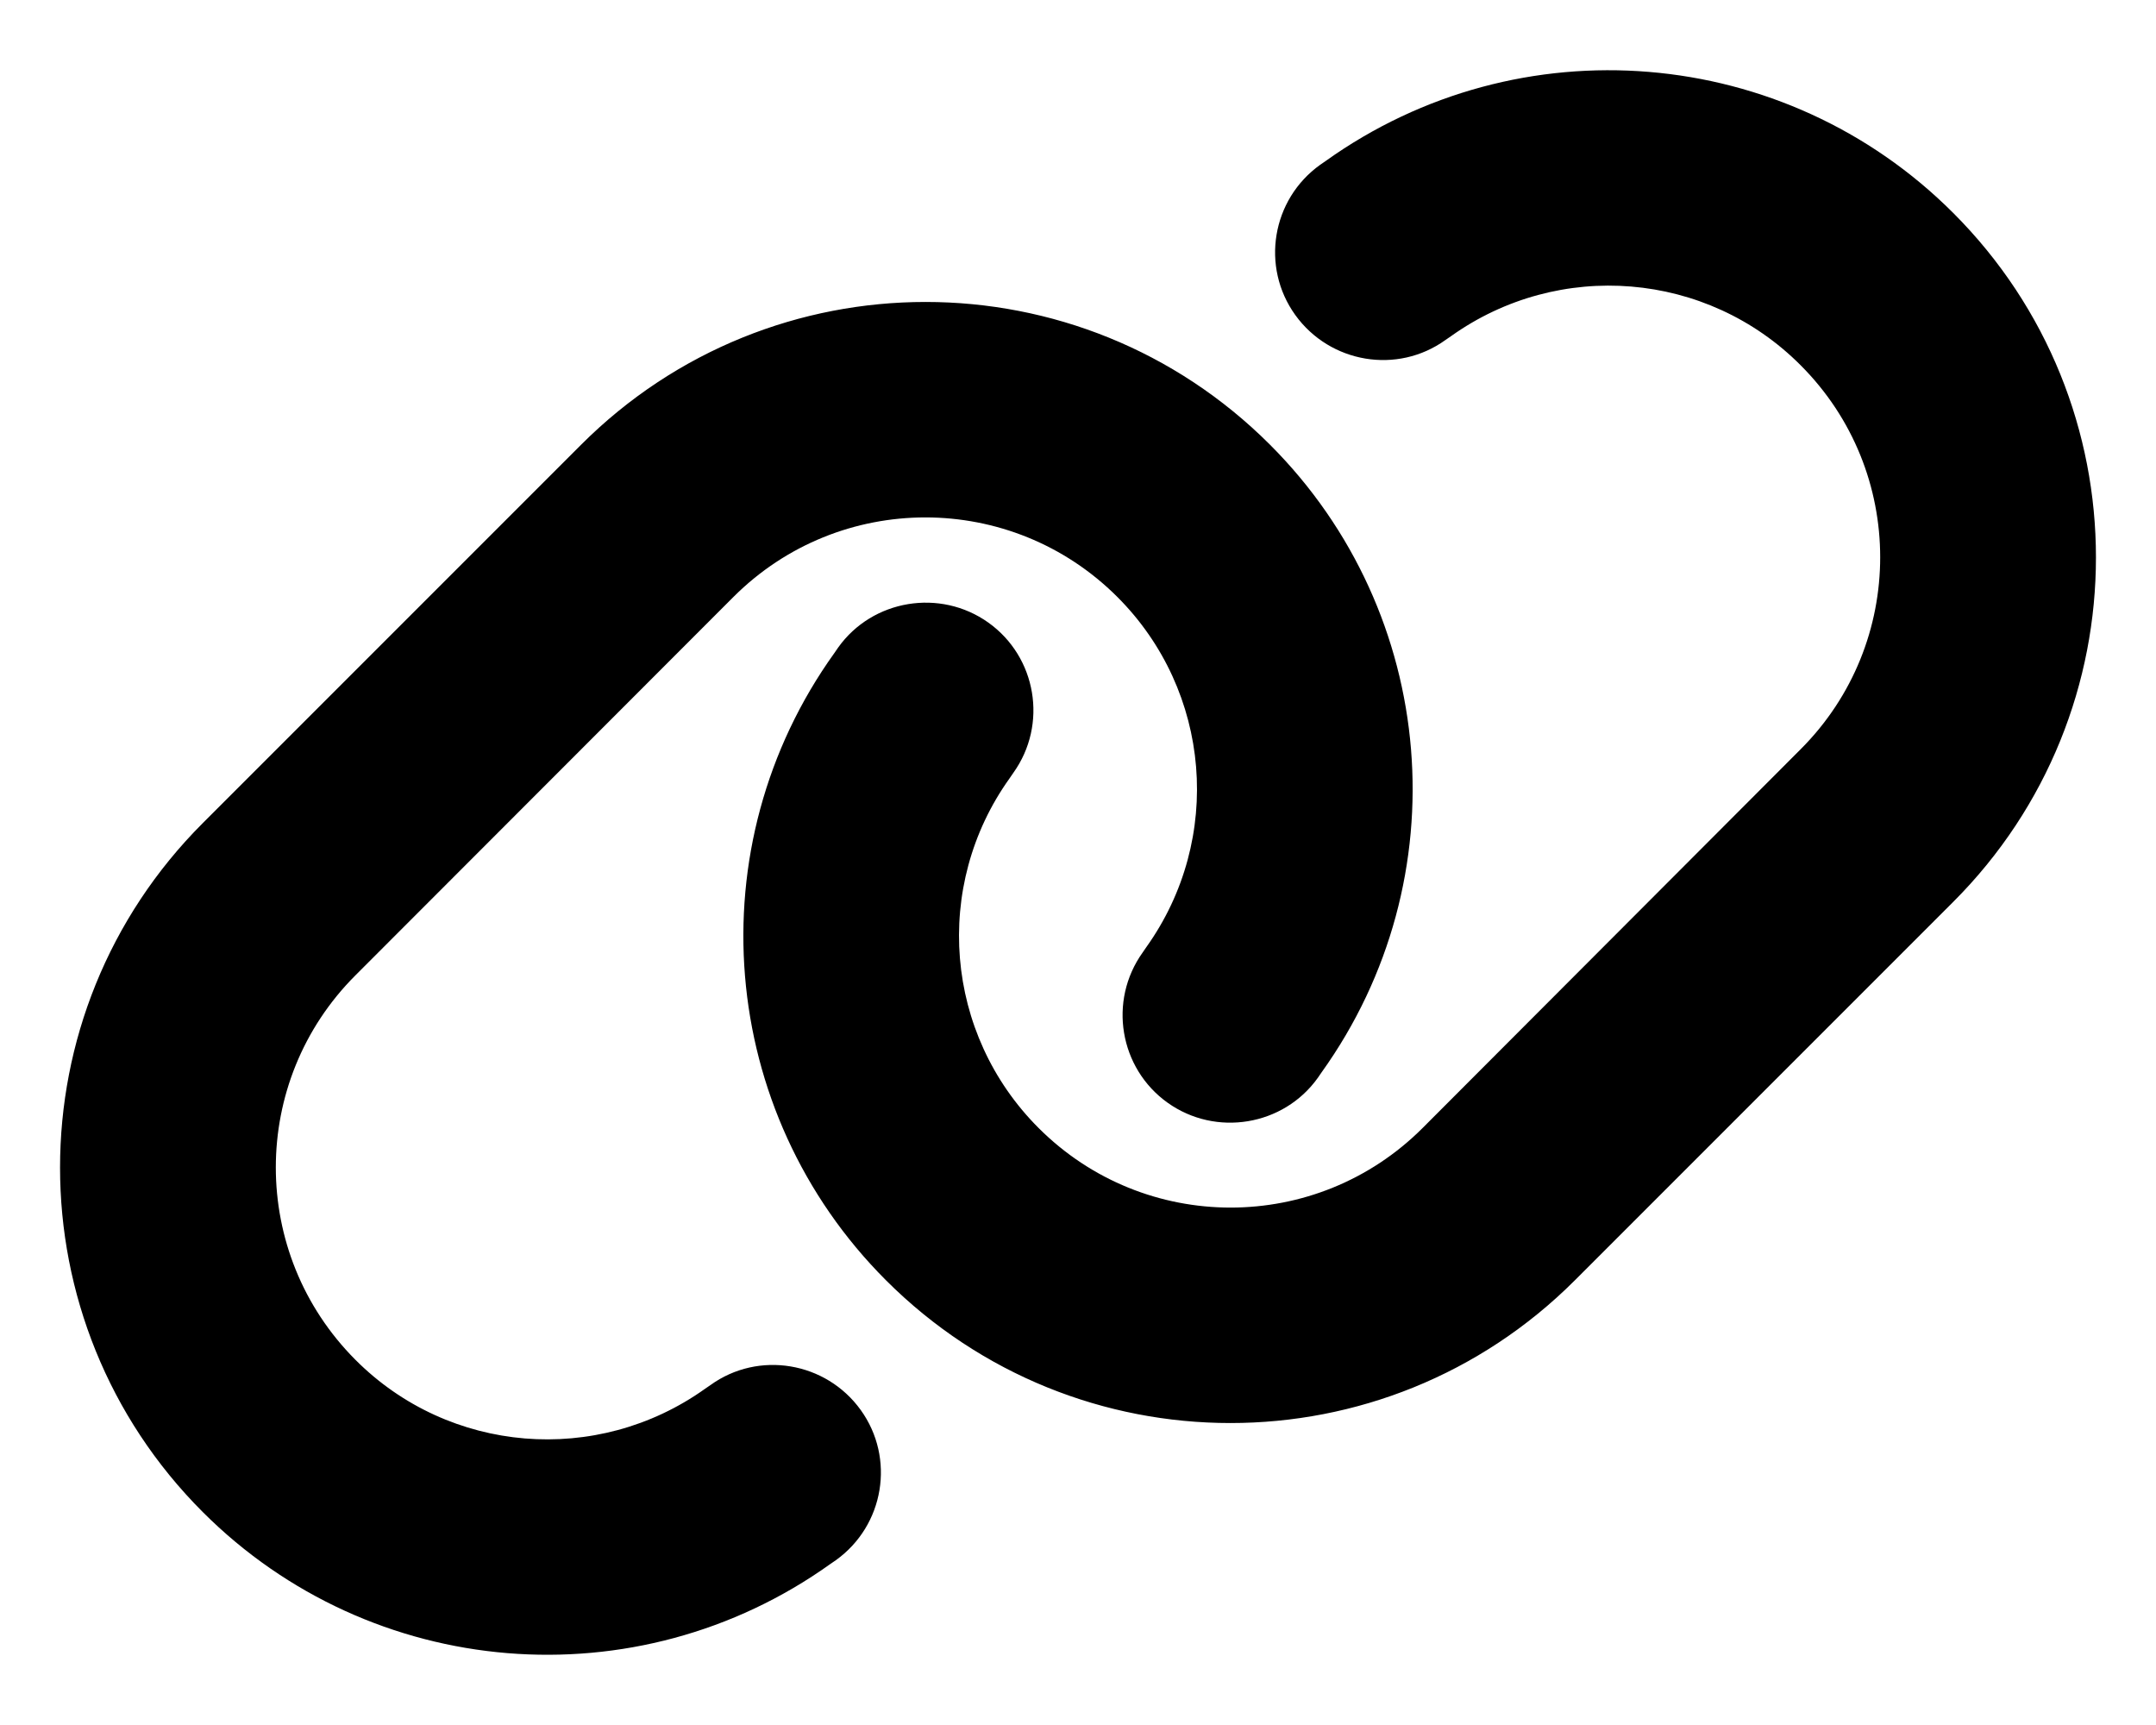
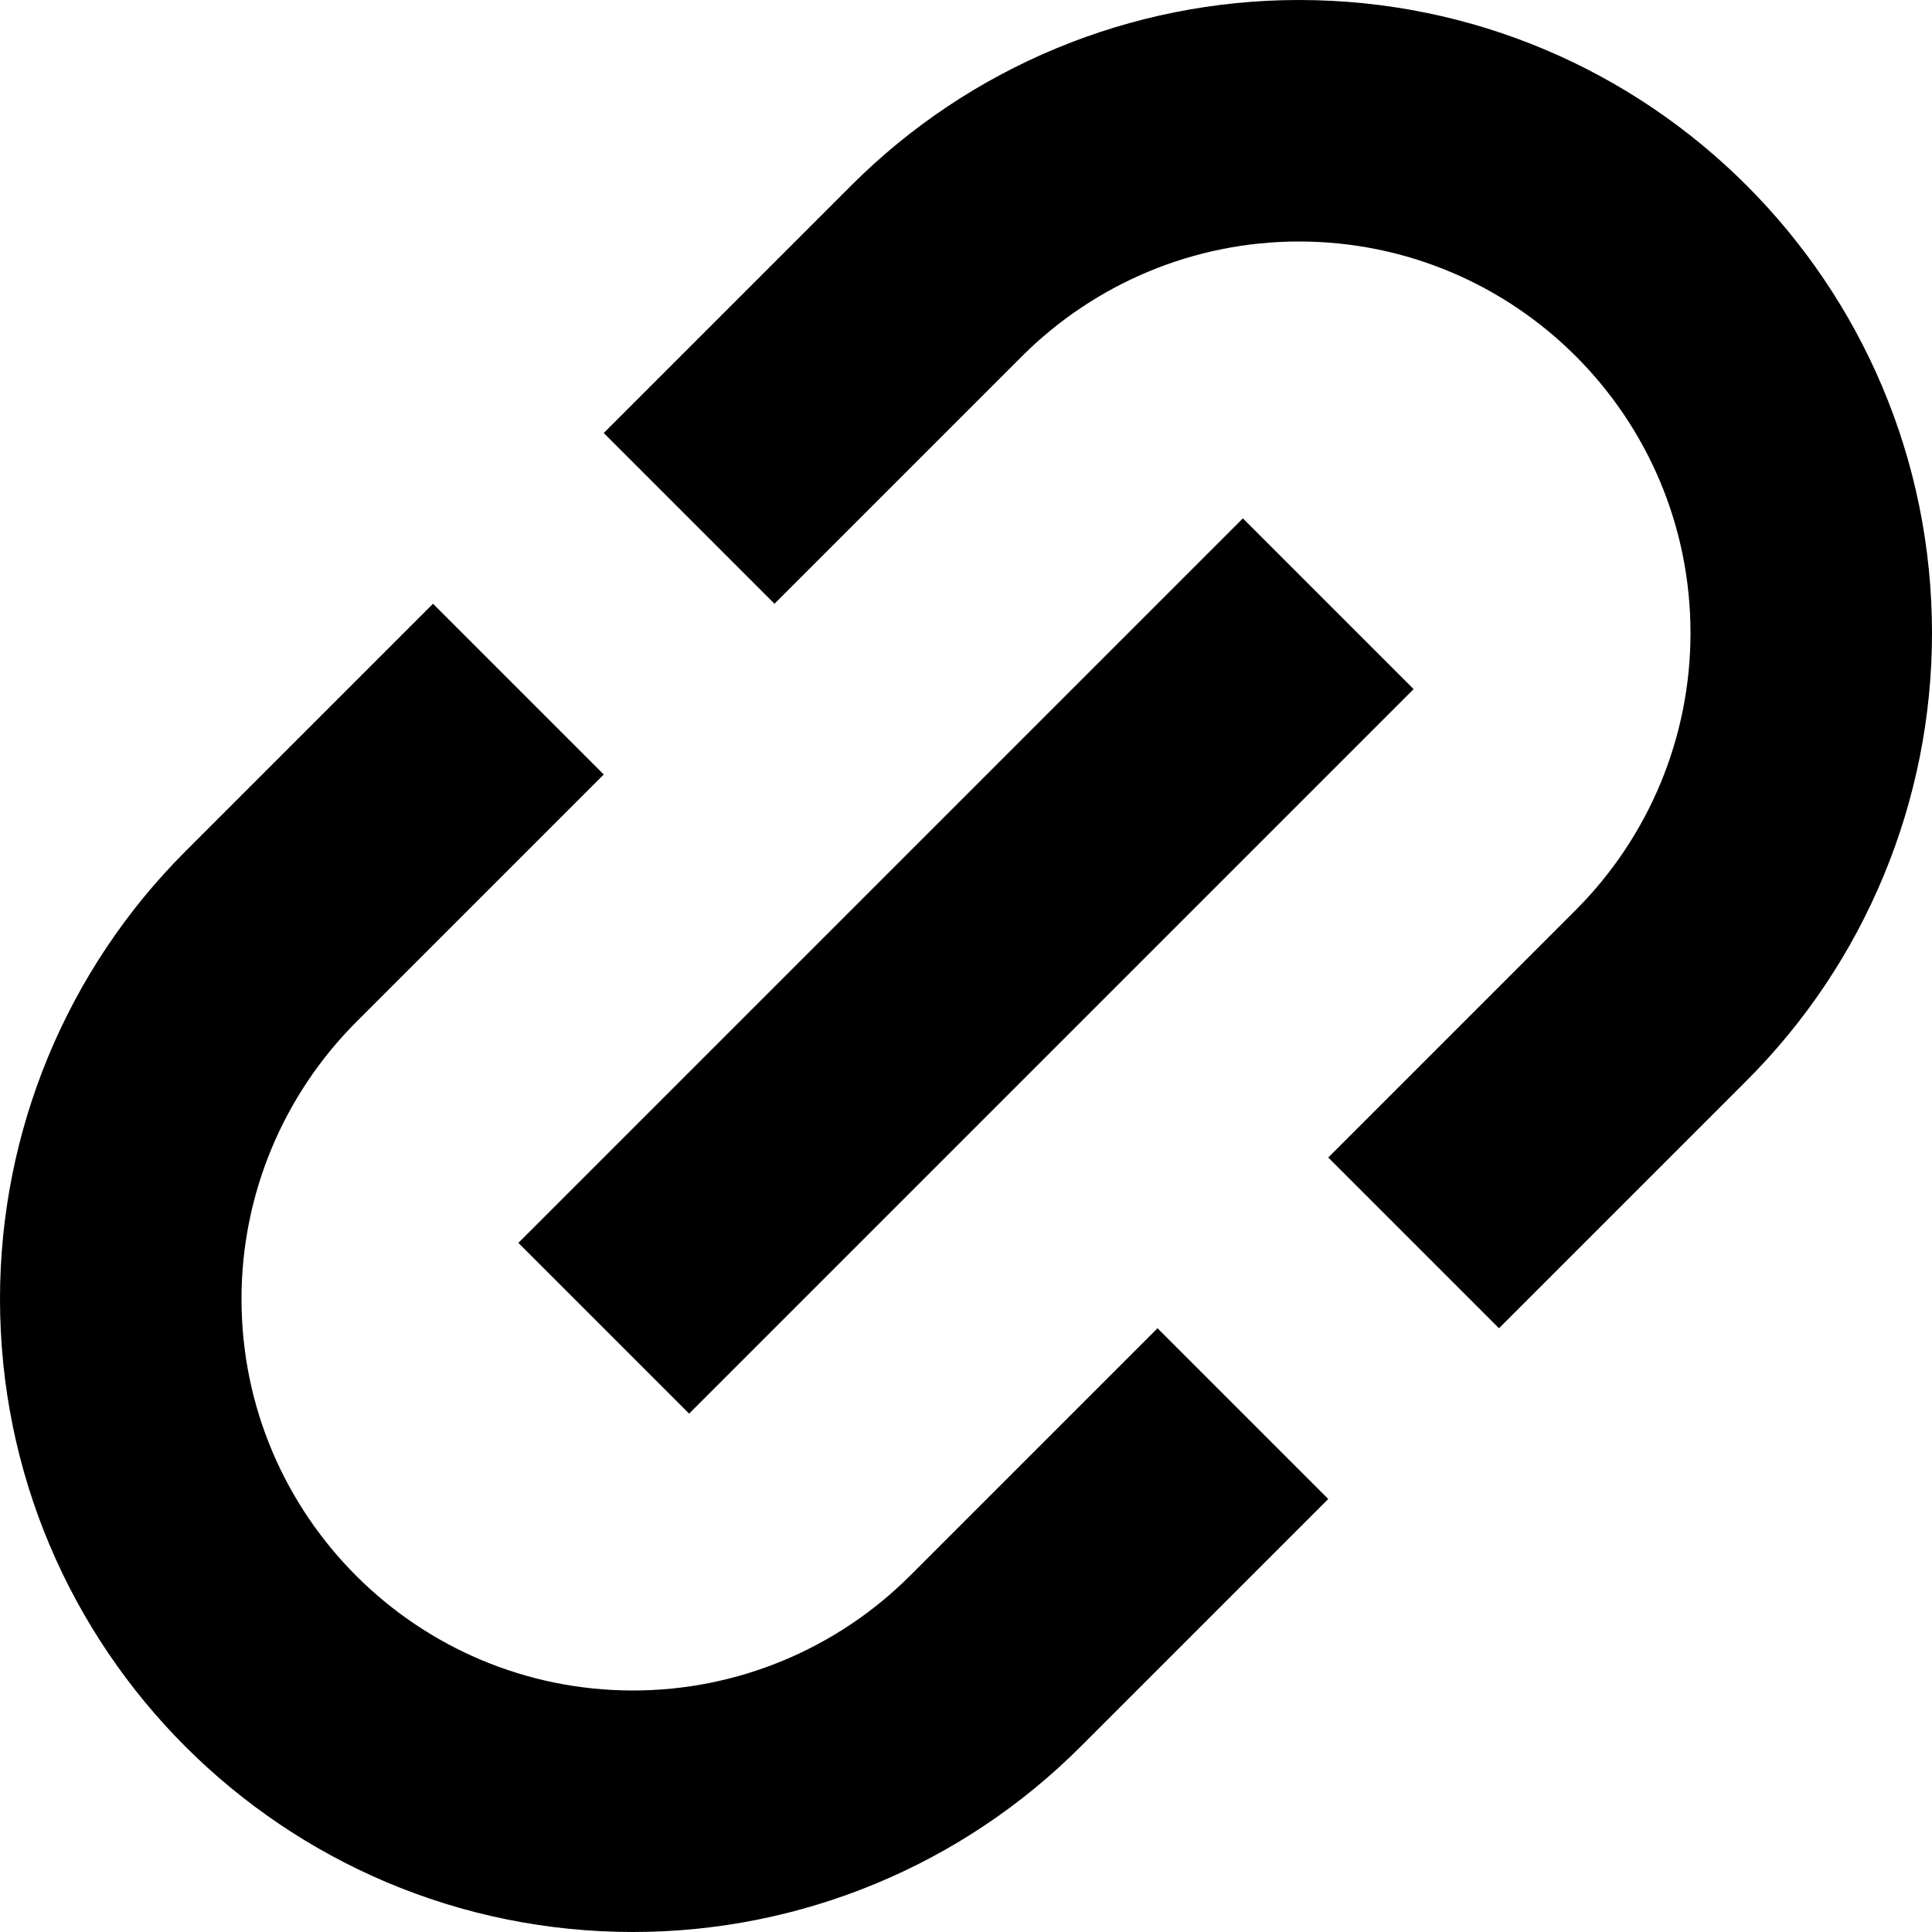
- <svg xmlns="http://www.w3.org/2000/svg" viewBox="0 0 640 512">
-   <path d="M579.8 267.7c56.5-56.5 56.5-148 0-204.5c-50-50-128.8-56.5-186.3-15.4l-1.6 1.1c-14.4 10.3-17.7 30.3-7.4 44.6s30.3 17.7 44.6 7.4l1.6-1.1c32.1-22.9 76-19.3 103.8 8.6c31.5 31.5 31.5 82.5 0 114L422.3 334.8c-31.5 31.5-82.5 31.5-114 0c-27.9-27.9-31.5-71.8-8.6-103.8l1.1-1.6c10.3-14.4 6.9-34.4-7.4-44.6s-34.4-6.9-44.6 7.4l-1.1 1.6C206.5 251.2 213 330 263 380c56.5 56.5 148 56.5 204.5 0L579.8 267.7zM60.2 244.3c-56.5 56.5-56.5 148 0 204.5c50 50 128.8 56.5 186.3 15.4l1.6-1.1c14.4-10.3 17.7-30.3 7.4-44.6s-30.3-17.7-44.6-7.4l-1.6 1.1c-32.1 22.9-76 19.3-103.8-8.6C74 372 74 321 105.5 289.5L217.7 177.2c31.5-31.5 82.5-31.5 114 0c27.9 27.9 31.5 71.8 8.6 103.9l-1.1 1.6c-10.3 14.4-6.9 34.4 7.4 44.6s34.4 6.9 44.6-7.4l1.1-1.6C433.5 260.8 427 182 377 132c-56.5-56.5-148-56.5-204.5 0L60.2 244.3z" />
+ <svg xmlns="http://www.w3.org/2000/svg" width="800px" height="800px" viewBox="0 0 16 16" fill="none">
+   <path d="M7.05 1.536C8.033 0.552 9.367 0 10.757 0C13.653 0 16 2.347 16 5.243C16 6.633 15.448 7.967 14.464 8.95L12.414 11L11 9.586L13.05 7.536C13.658 6.927 14 6.103 14 5.243C14 3.452 12.548 2 10.757 2C9.897 2 9.073 2.342 8.464 2.95L6.414 5L5 3.586L7.05 1.536Z" fill="#000000" />
+   <path d="M7.536 13.05L9.586 11L11 12.414L8.95 14.464C7.967 15.448 6.633 16 5.243 16C2.347 16 0 13.653 0 10.757C0 9.367 0.552 8.033 1.536 7.05L3.586 5L5 6.414L2.95 8.464C2.342 9.073 2 9.897 2 10.757C2 12.548 3.452 14 5.243 14C6.103 14 6.927 13.658 7.536 13.05Z" fill="#000000" />
+   <path d="M5.707 11.707L11.707 5.707L10.293 4.293L4.293 10.293L5.707 11.707Z" fill="#000000" />
</svg>
